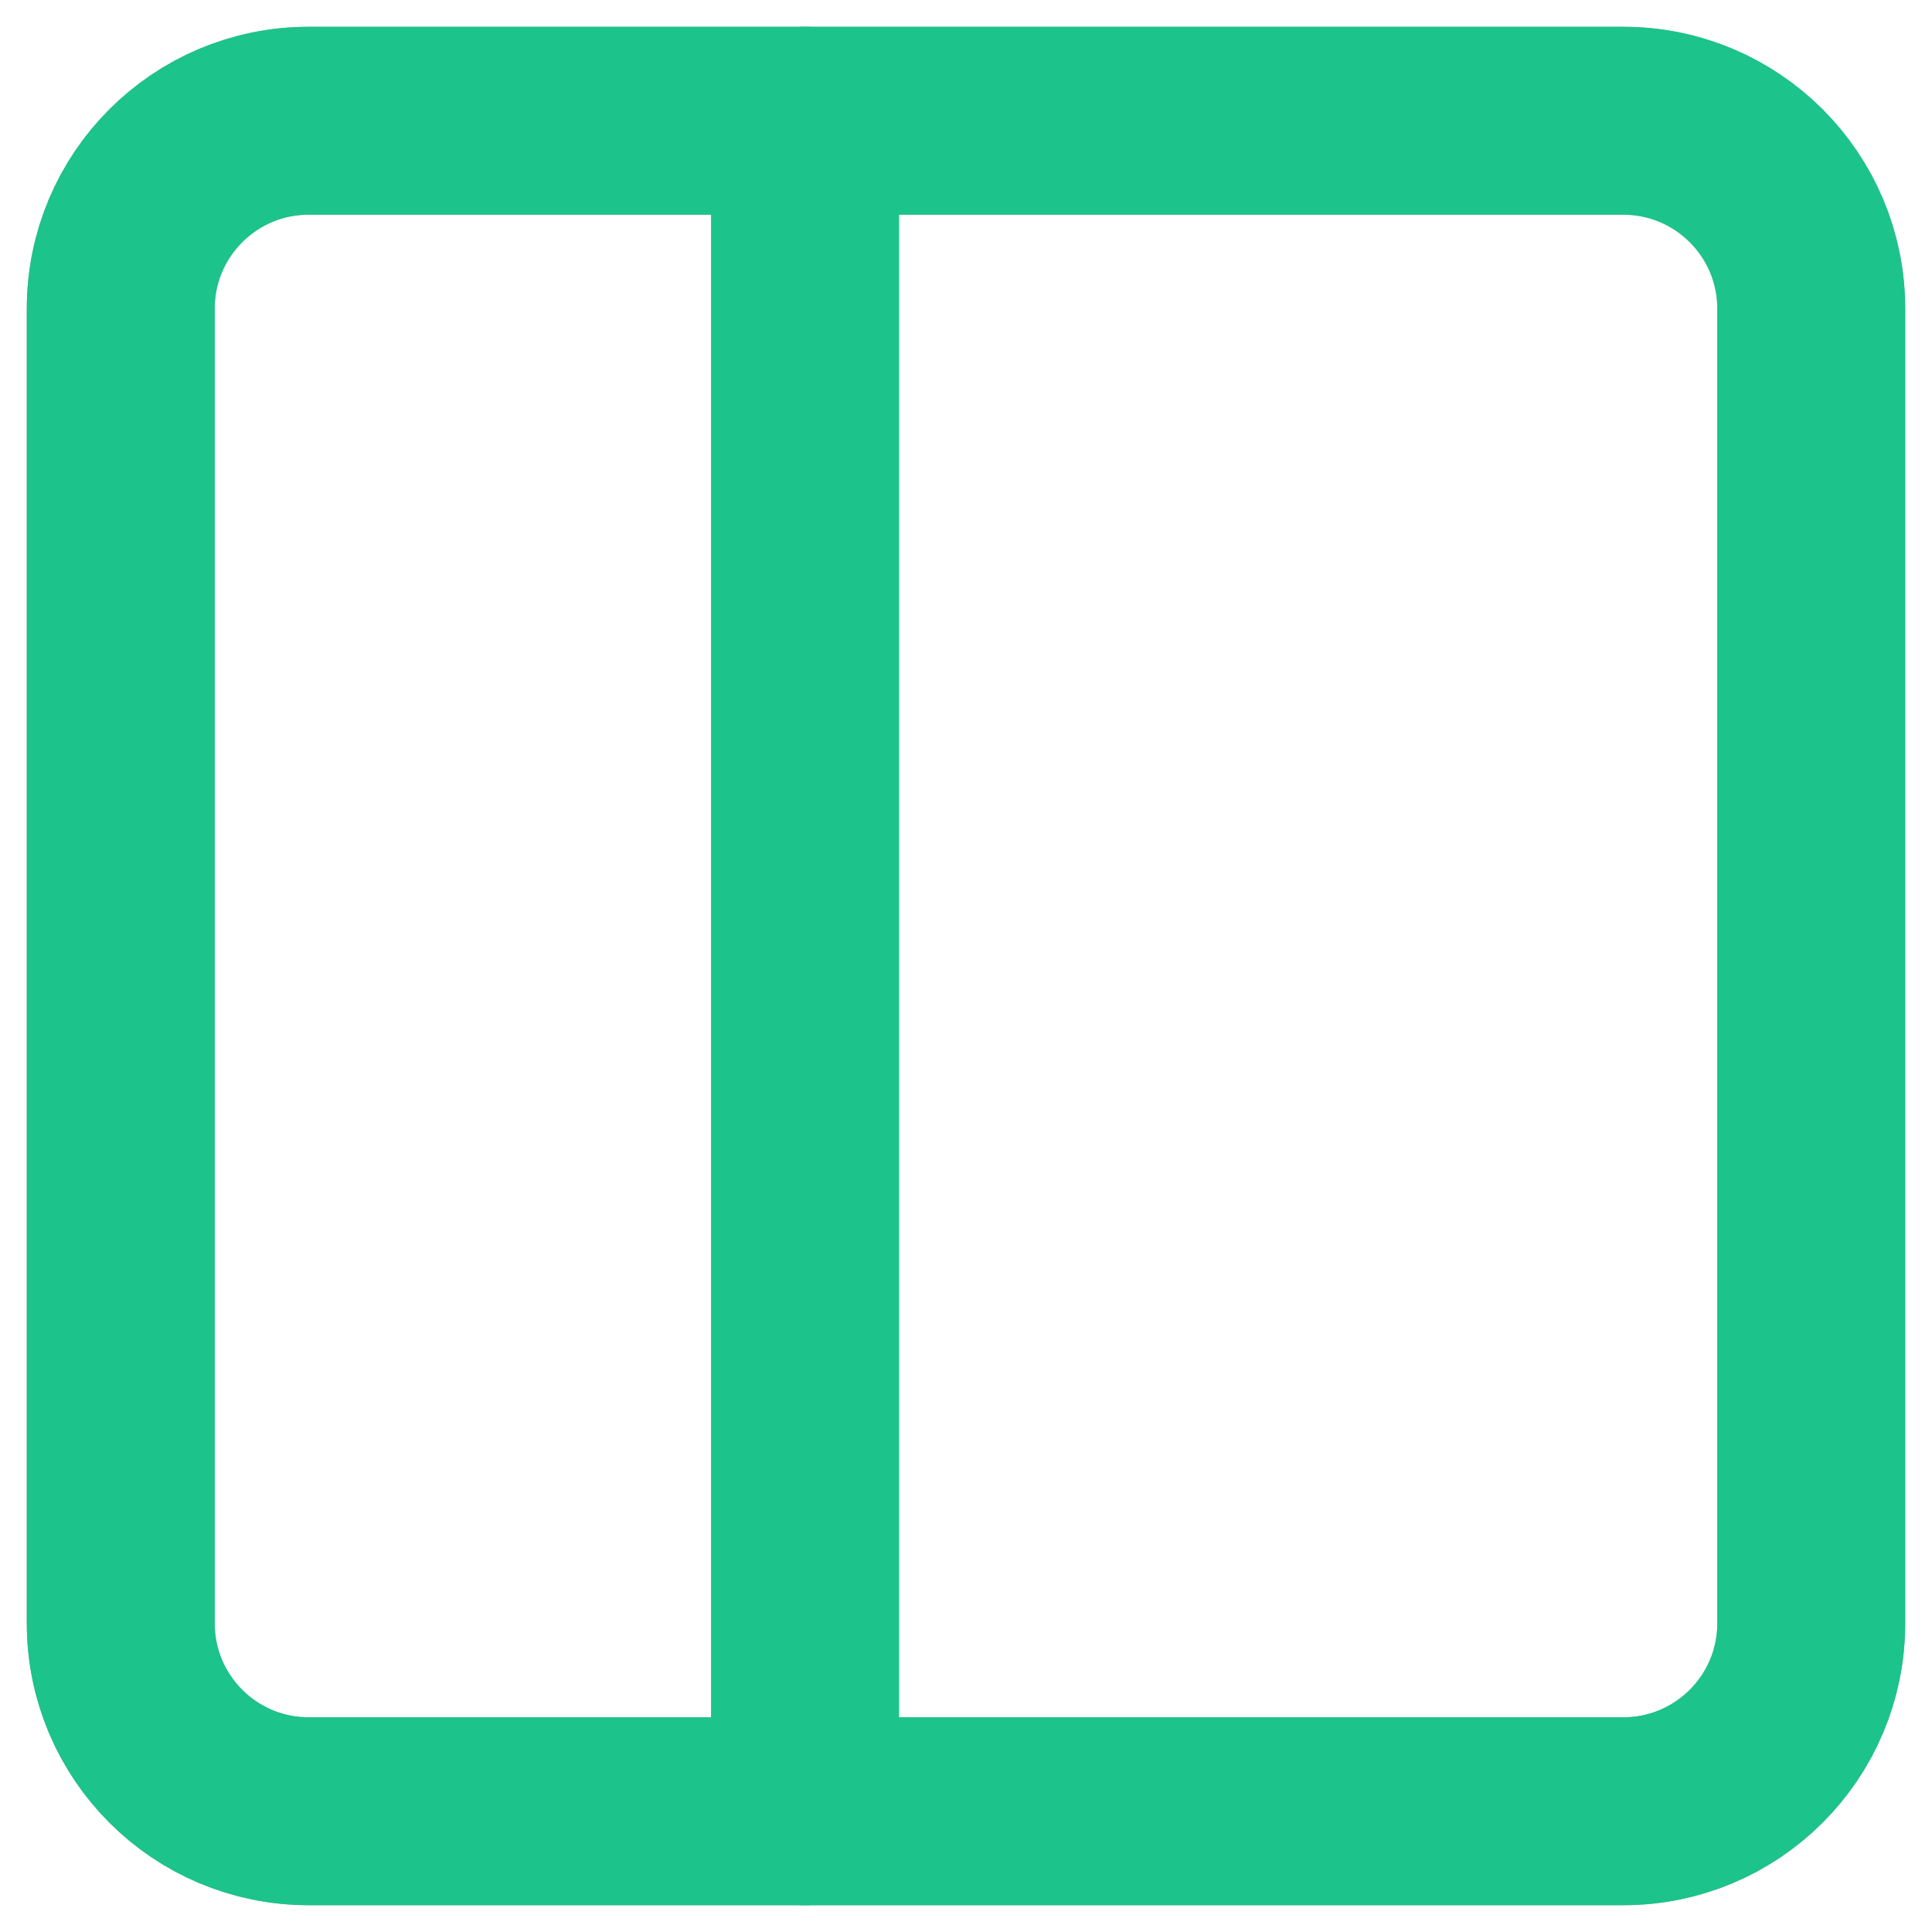
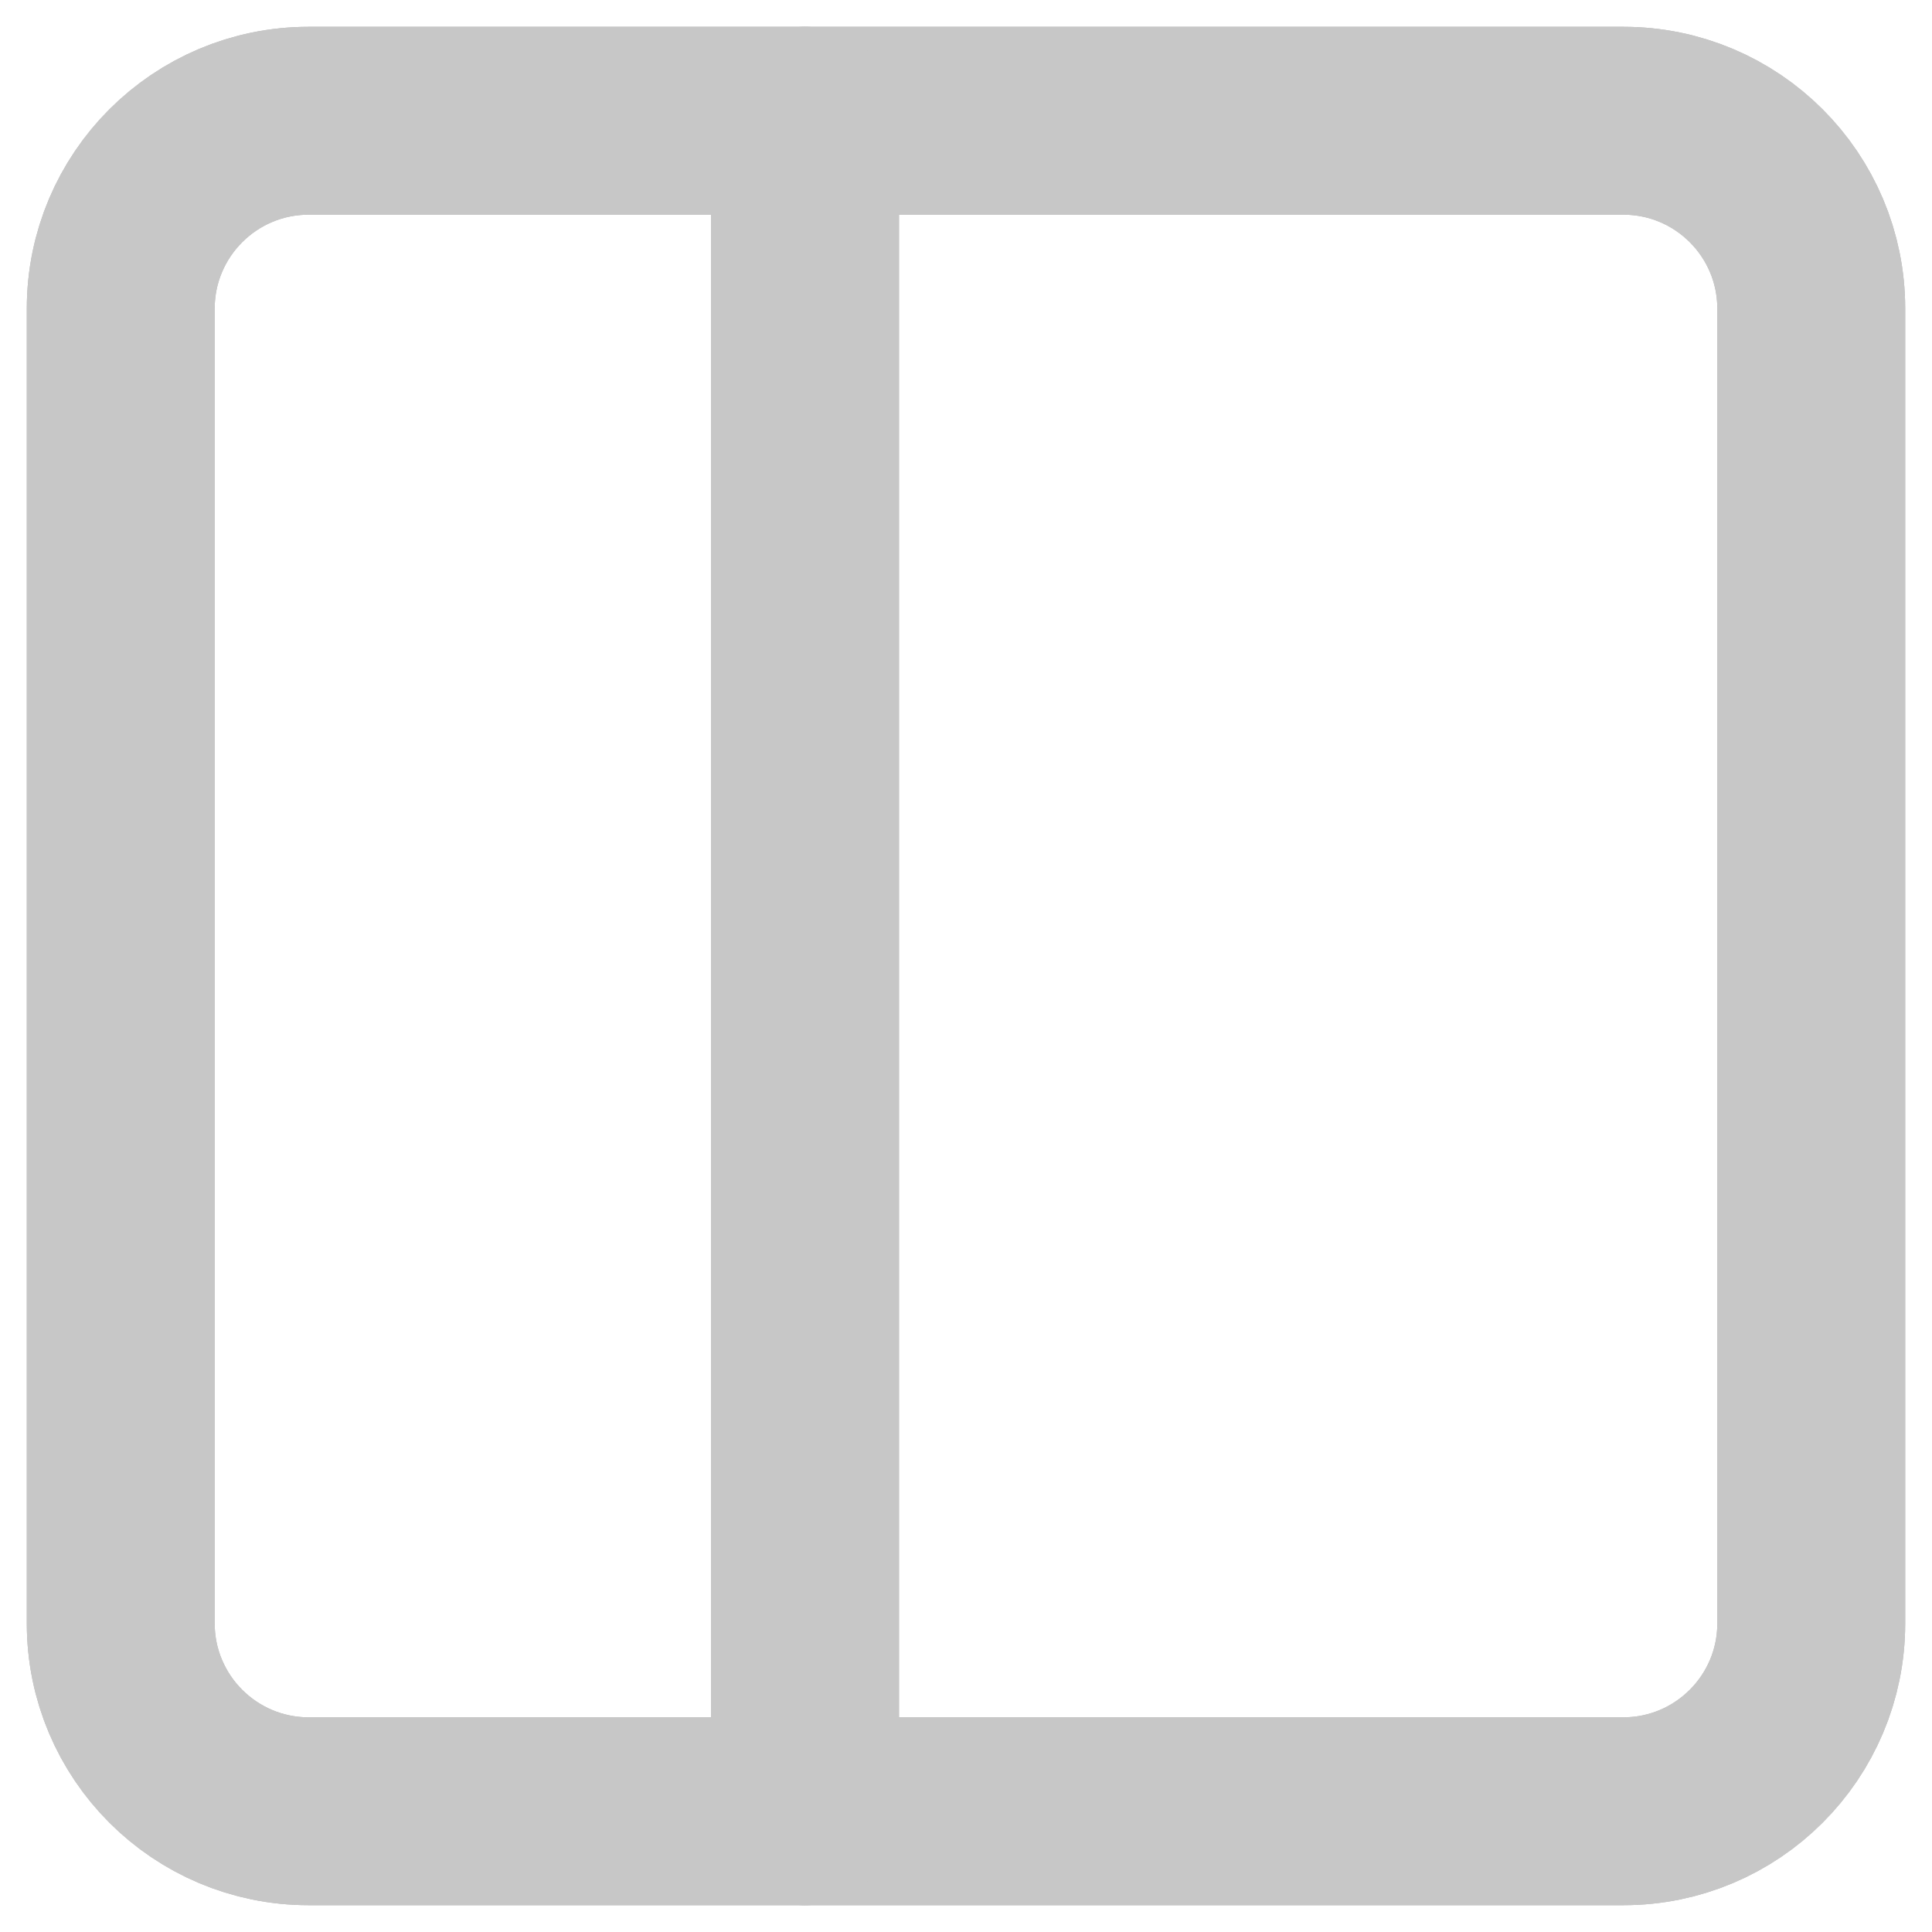
<svg xmlns="http://www.w3.org/2000/svg" width="16px" height="16px" viewBox="0 0 16 16" version="1.1">
  <defs>
    <filter x="0.0%" y="0.0%" width="100.0%" height="100.0%" filterUnits="objectBoundingBox" id="filter-1">
      <feOffset dx="0" dy="0" in="SourceAlpha" result="shadowOffsetOuter1" />
      <feColorMatrix values="0 0 0 0 0   0 0 0 0 0   0 0 0 0 0  0 0 0 0.5 0" type="matrix" in="shadowOffsetOuter1" result="shadowMatrixOuter1" />
      <feMerge>
        <feMergeNode in="shadowMatrixOuter1" />
        <feMergeNode in="SourceGraphic" />
      </feMerge>
    </filter>
  </defs>
  <g id="Artboard-4" stroke="none" stroke-width="1" fill="none" fill-rule="evenodd" transform="translate(-1378, -372)">
    <g id="Group" filter="url(#filter-1)" transform="translate(1336, 363)">
      <g id="icon-mode-split-on" transform="translate(40, 7)">
        <rect id="Rectangle-7" fill="#D8D8D8" opacity="0" x="0" y="0" width="20" height="20" />
-         <g id="sidebar" transform="translate(3, 3)" stroke="#1EC38B" stroke-linecap="round" stroke-linejoin="round" stroke-width="1.556">
+         <g id="sidebar" transform="translate(3, 3)" stroke="#C7C7C7" stroke-linecap="round" stroke-linejoin="round" stroke-width="1.556">
          <rect id="Rectangle-path" x="0" y="0" width="14" height="14" rx="1.556" />
          <path d="M5.667,0 L5.667,14" id="Shape" />
        </g>
      </g>
    </g>
  </g>
</svg>
